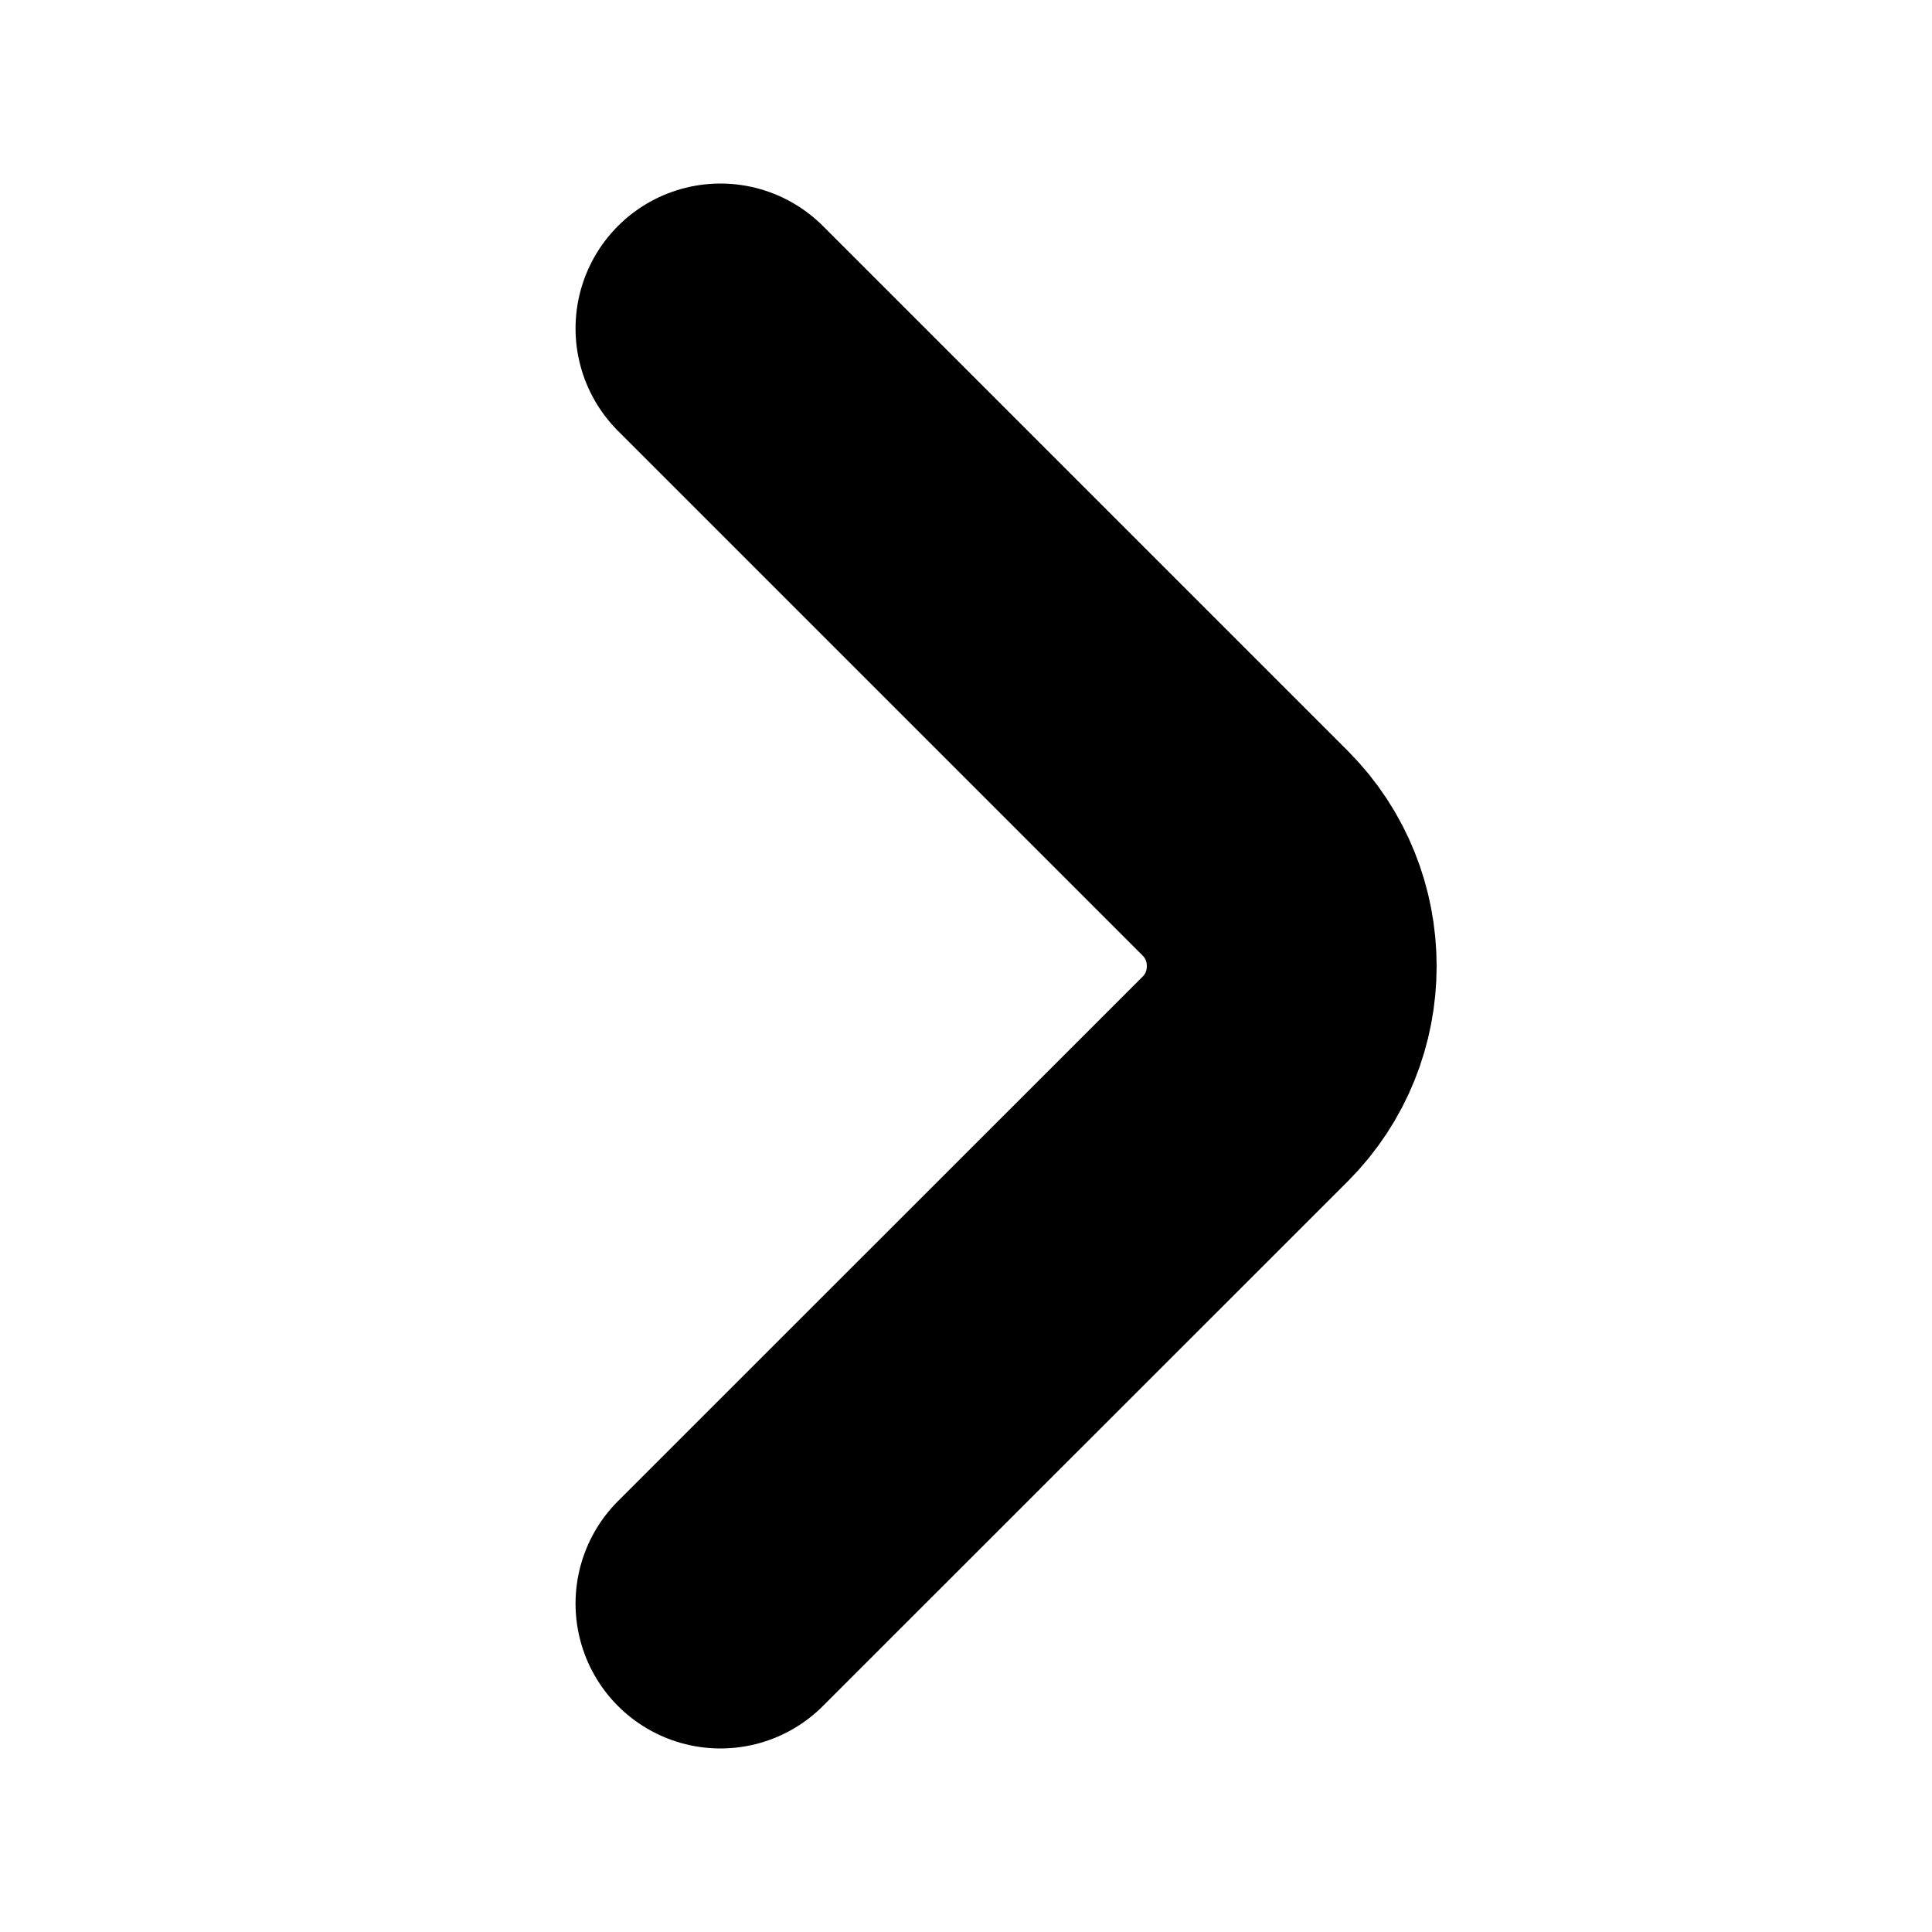
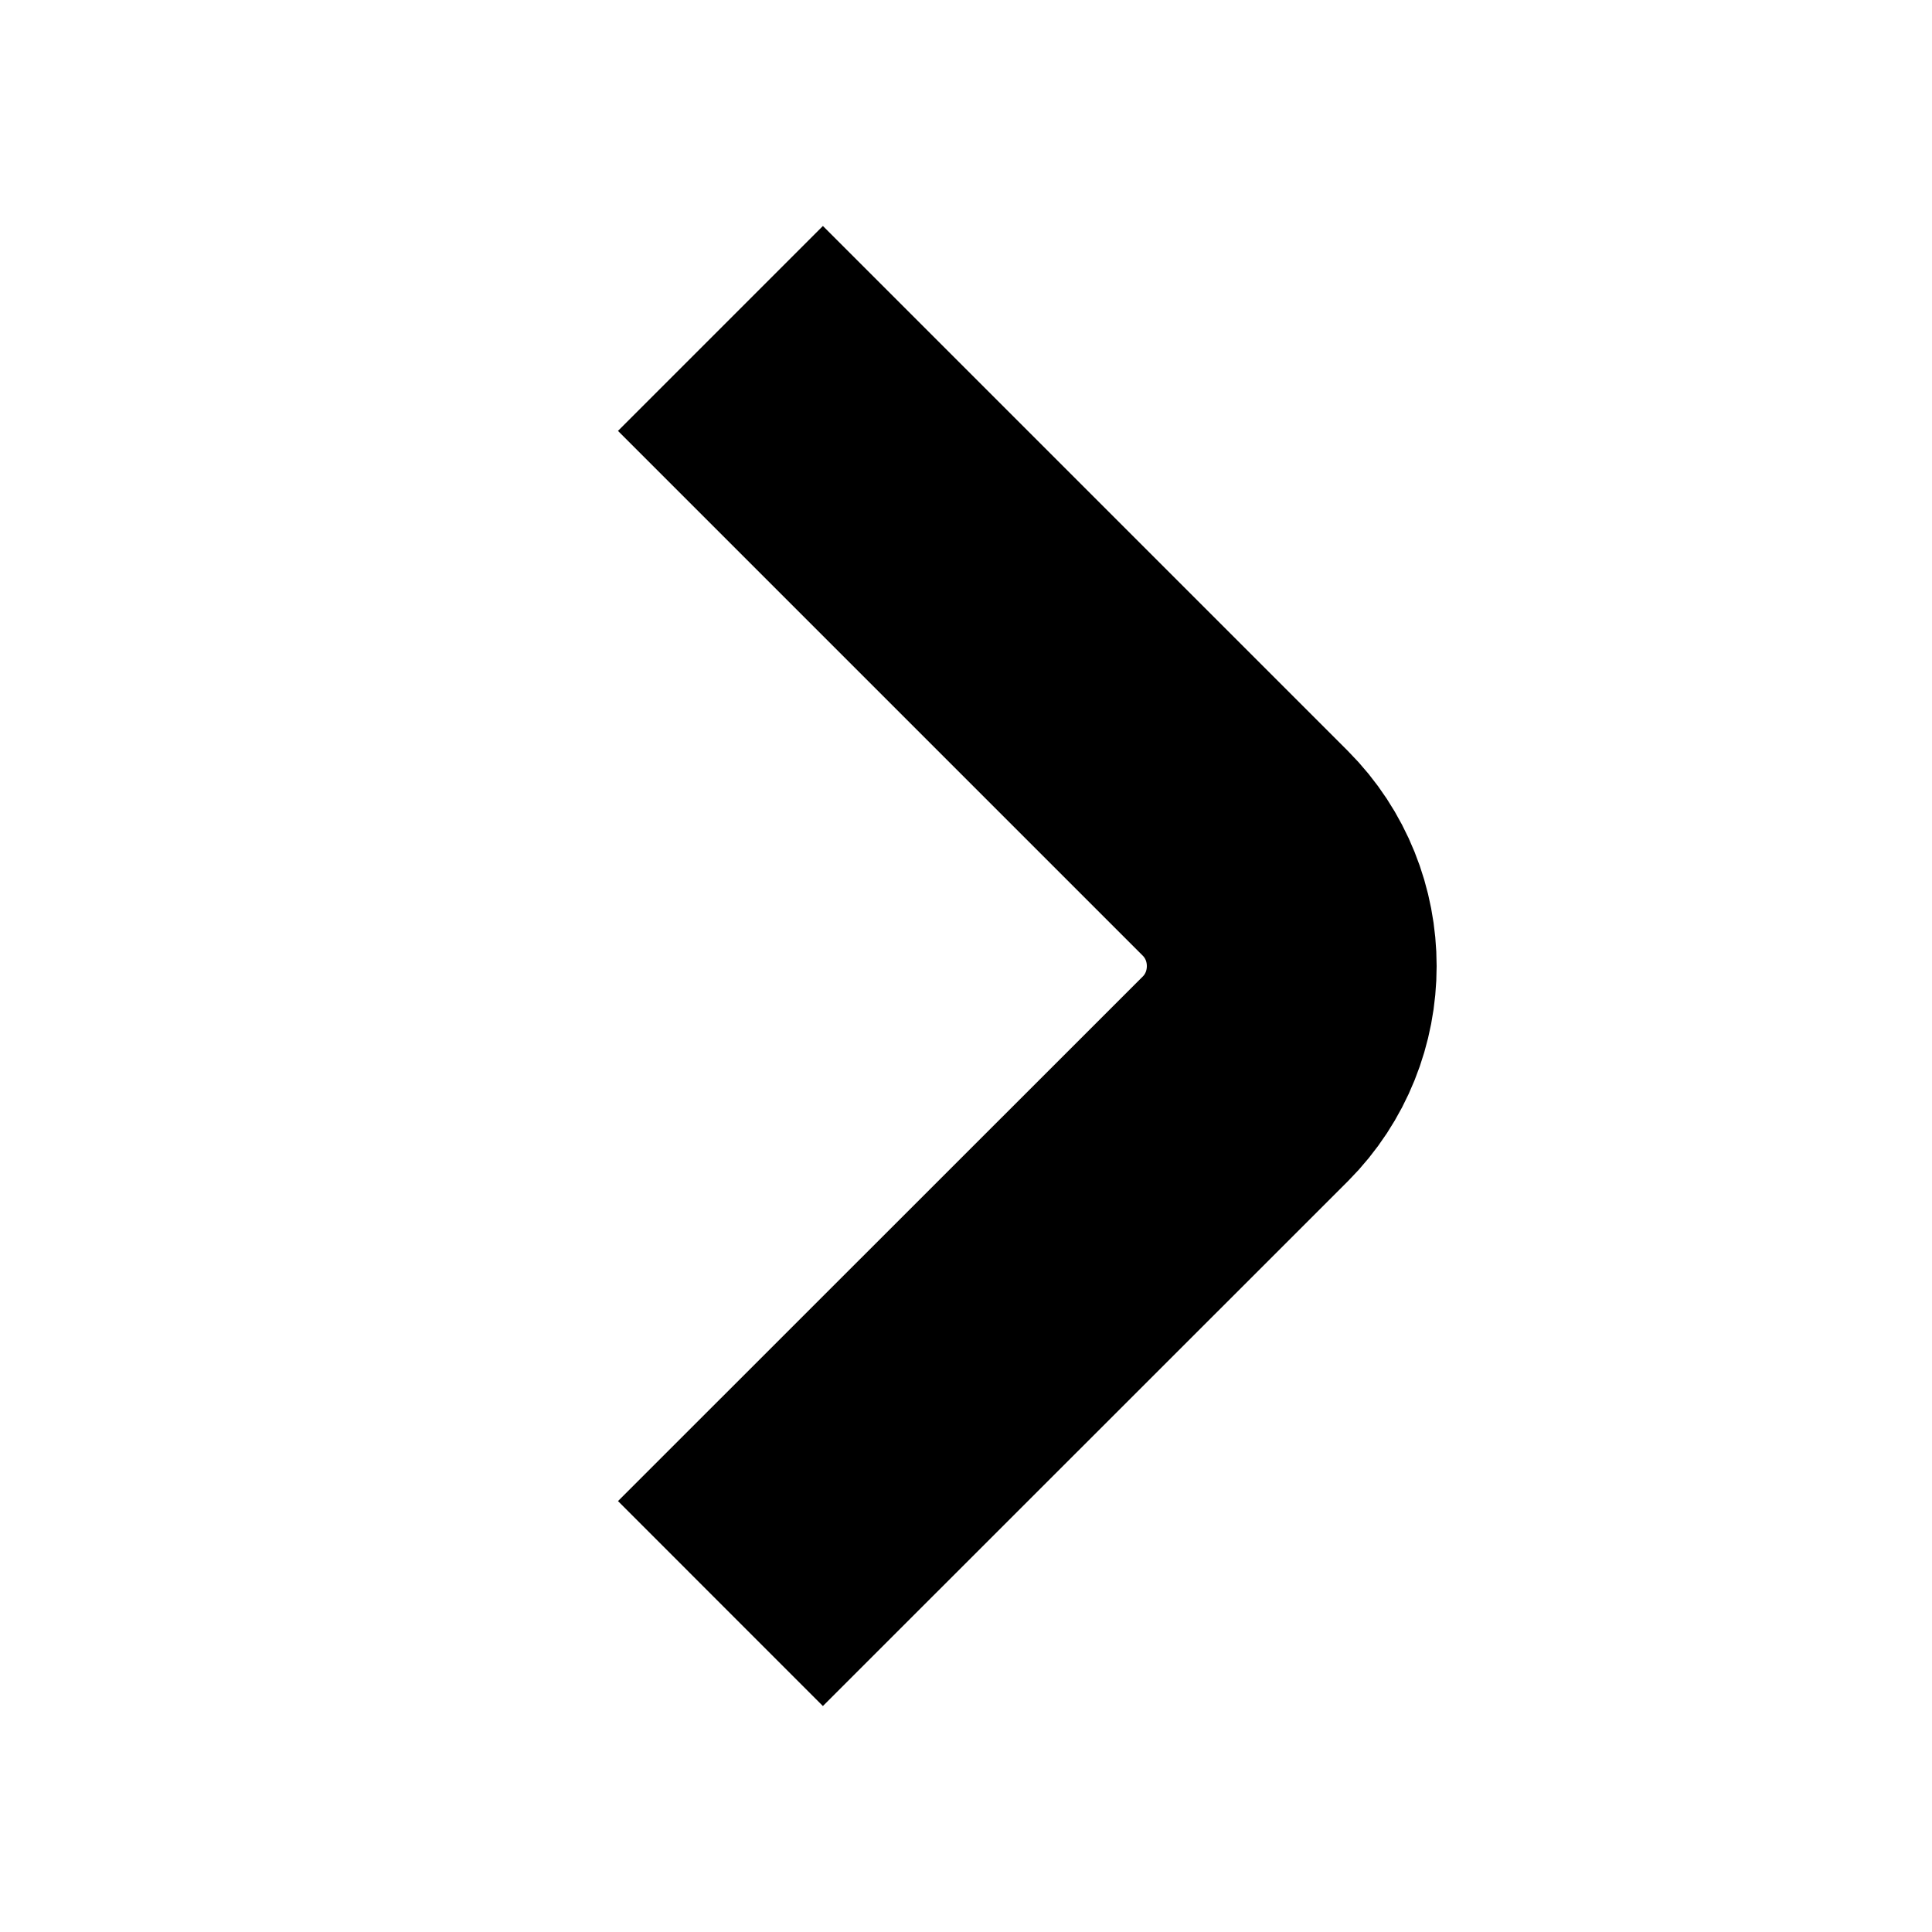
<svg xmlns="http://www.w3.org/2000/svg" width="10" height="10" viewBox="0 0 10 10" fill="none">
-   <path d="M3.729 8.3L6.446 5.584C6.766 5.263 6.766 4.738 6.446 4.417L3.729 1.7" stroke="black" stroke-width="1.5" stroke-miterlimit="10" stroke-linecap="round" stroke-linejoin="round" />
+   <path d="M3.729 8.3L6.446 5.584C6.766 5.263 6.766 4.738 6.446 4.417L3.729 1.7" stroke="black" stroke-width="1.5" stroke-miterlimit="10" strokeLinecap="round" stroke-linejoin="round" />
</svg>
